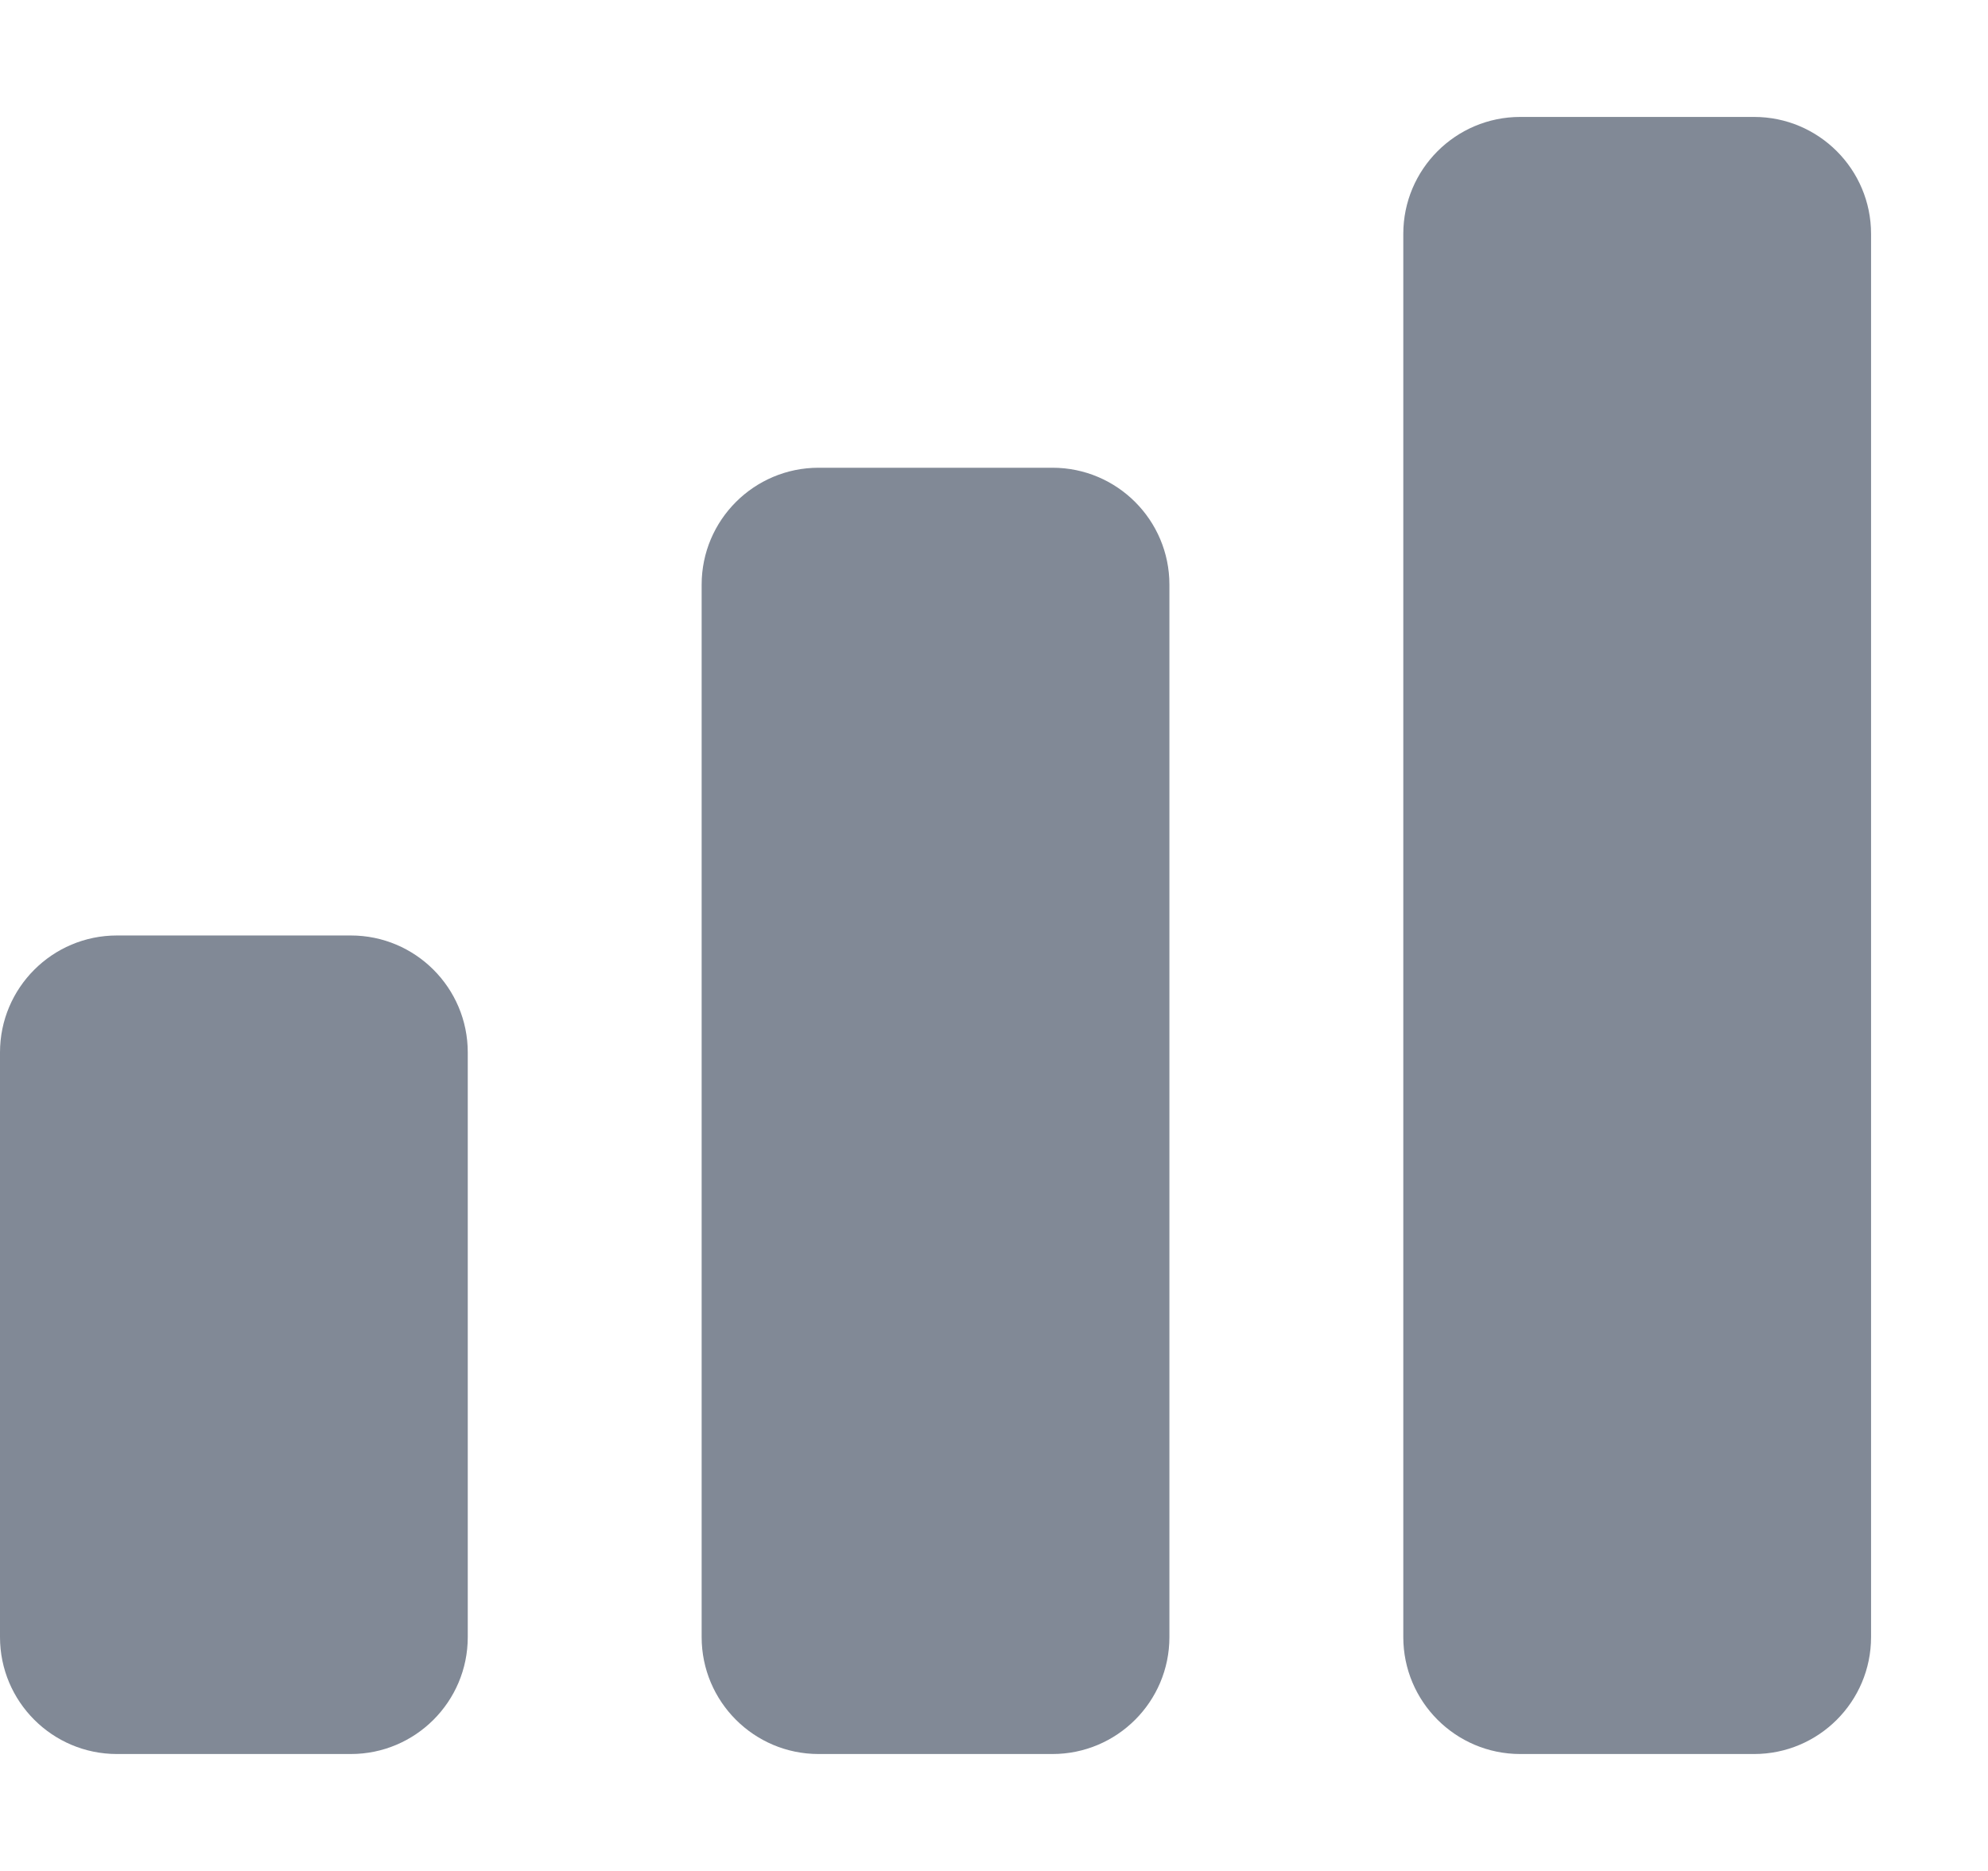
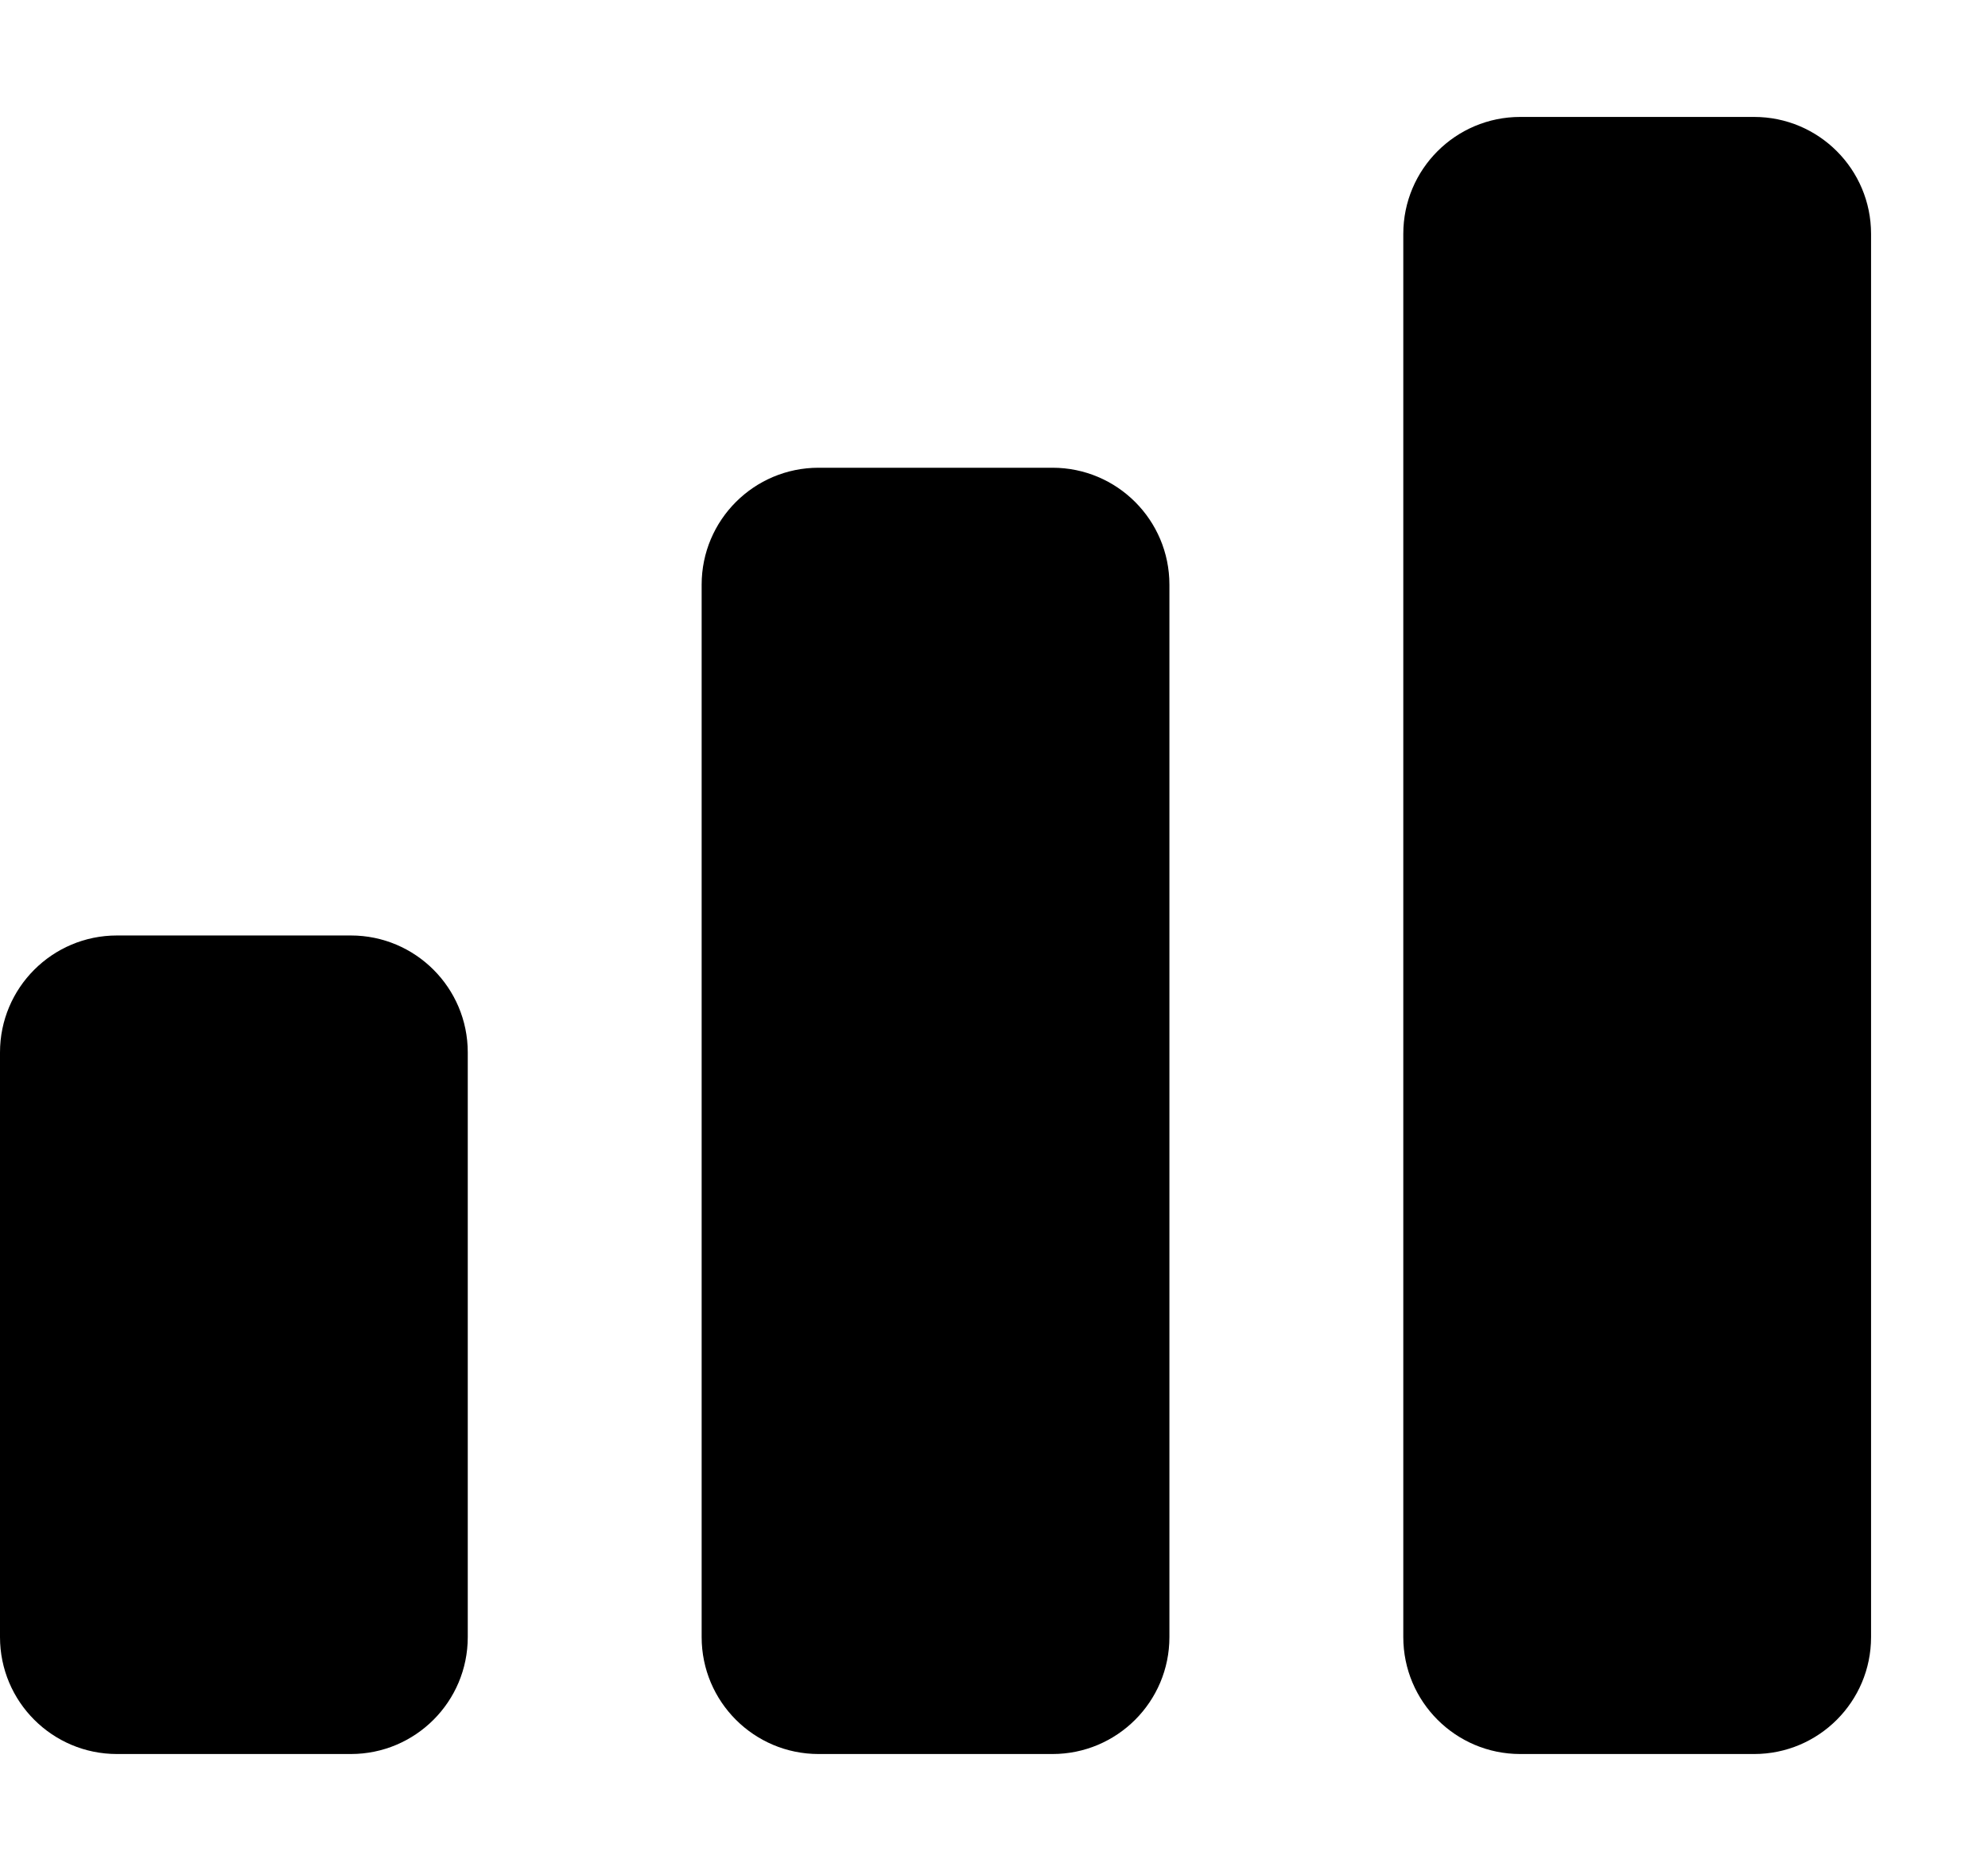
- <svg xmlns="http://www.w3.org/2000/svg" width="17" height="16" viewBox="0 0 17 16" fill="none">
-   <path d="M0 9C0 8.448 0.448 8 1 8H3C3.552 8 4 8.448 4 9V14C4 14.552 3.552 15 3 15H1C0.448 15 0 14.552 0 14V9Z" fill="#818996" />
-   <path d="M6 5C6 4.448 6.448 4 7 4H9C9.552 4 10 4.448 10 5V14C10 14.552 9.552 15 9 15H7C6.448 15 6 14.552 6 14V5Z" fill="#818996" />
-   <path d="M12 2C12 1.448 12.448 1 13 1H15C15.552 1 16 1.448 16 2V14C16 14.552 15.552 15 15 15H13C12.448 15 12 14.552 12 14V2Z" fill="#818996" />
+ <svg xmlns="http://www.w3.org/2000/svg" width="17" height="16" fill="none">
+   <path fill="currentColor" d="M0 9a1 1 0 0 1 1-1h2a1 1 0 0 1 1 1v5a1 1 0 0 1-1 1H1a1 1 0 0 1-1-1V9ZM6 5a1 1 0 0 1 1-1h2a1 1 0 0 1 1 1v9a1 1 0 0 1-1 1H7a1 1 0 0 1-1-1V5ZM12 2a1 1 0 0 1 1-1h2a1 1 0 0 1 1 1v12a1 1 0 0 1-1 1h-2a1 1 0 0 1-1-1V2Z" />
</svg>
